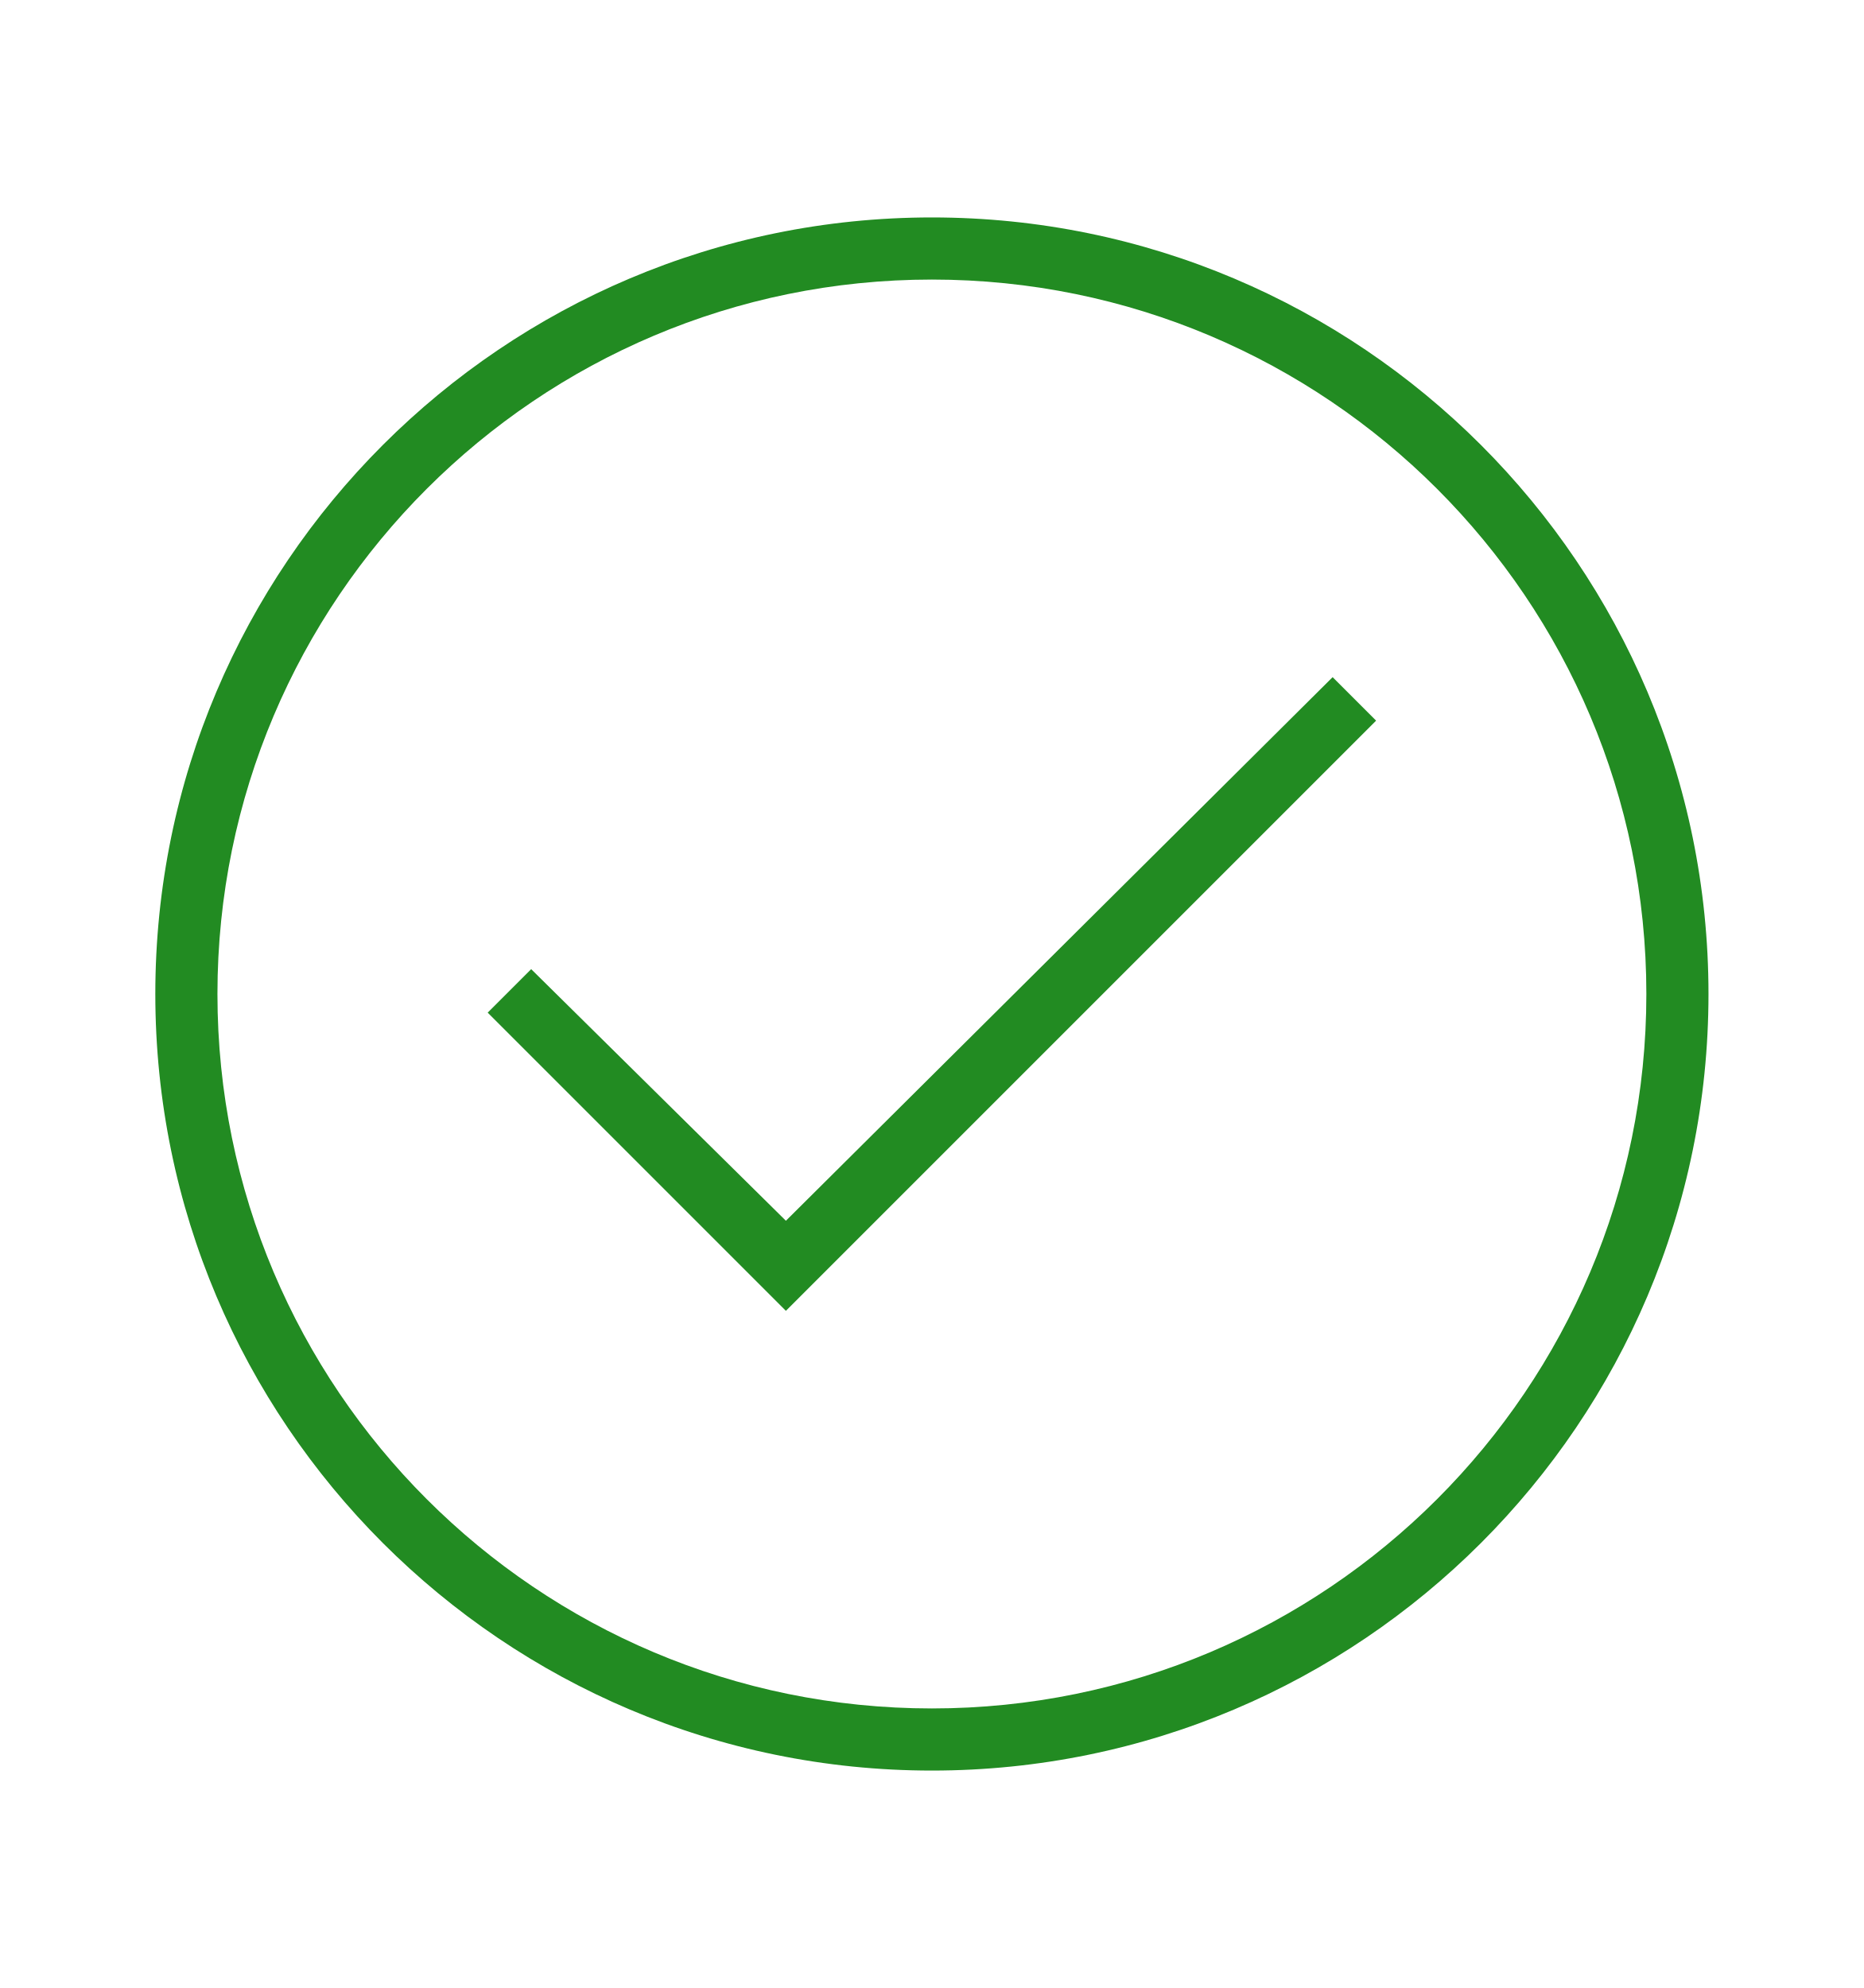
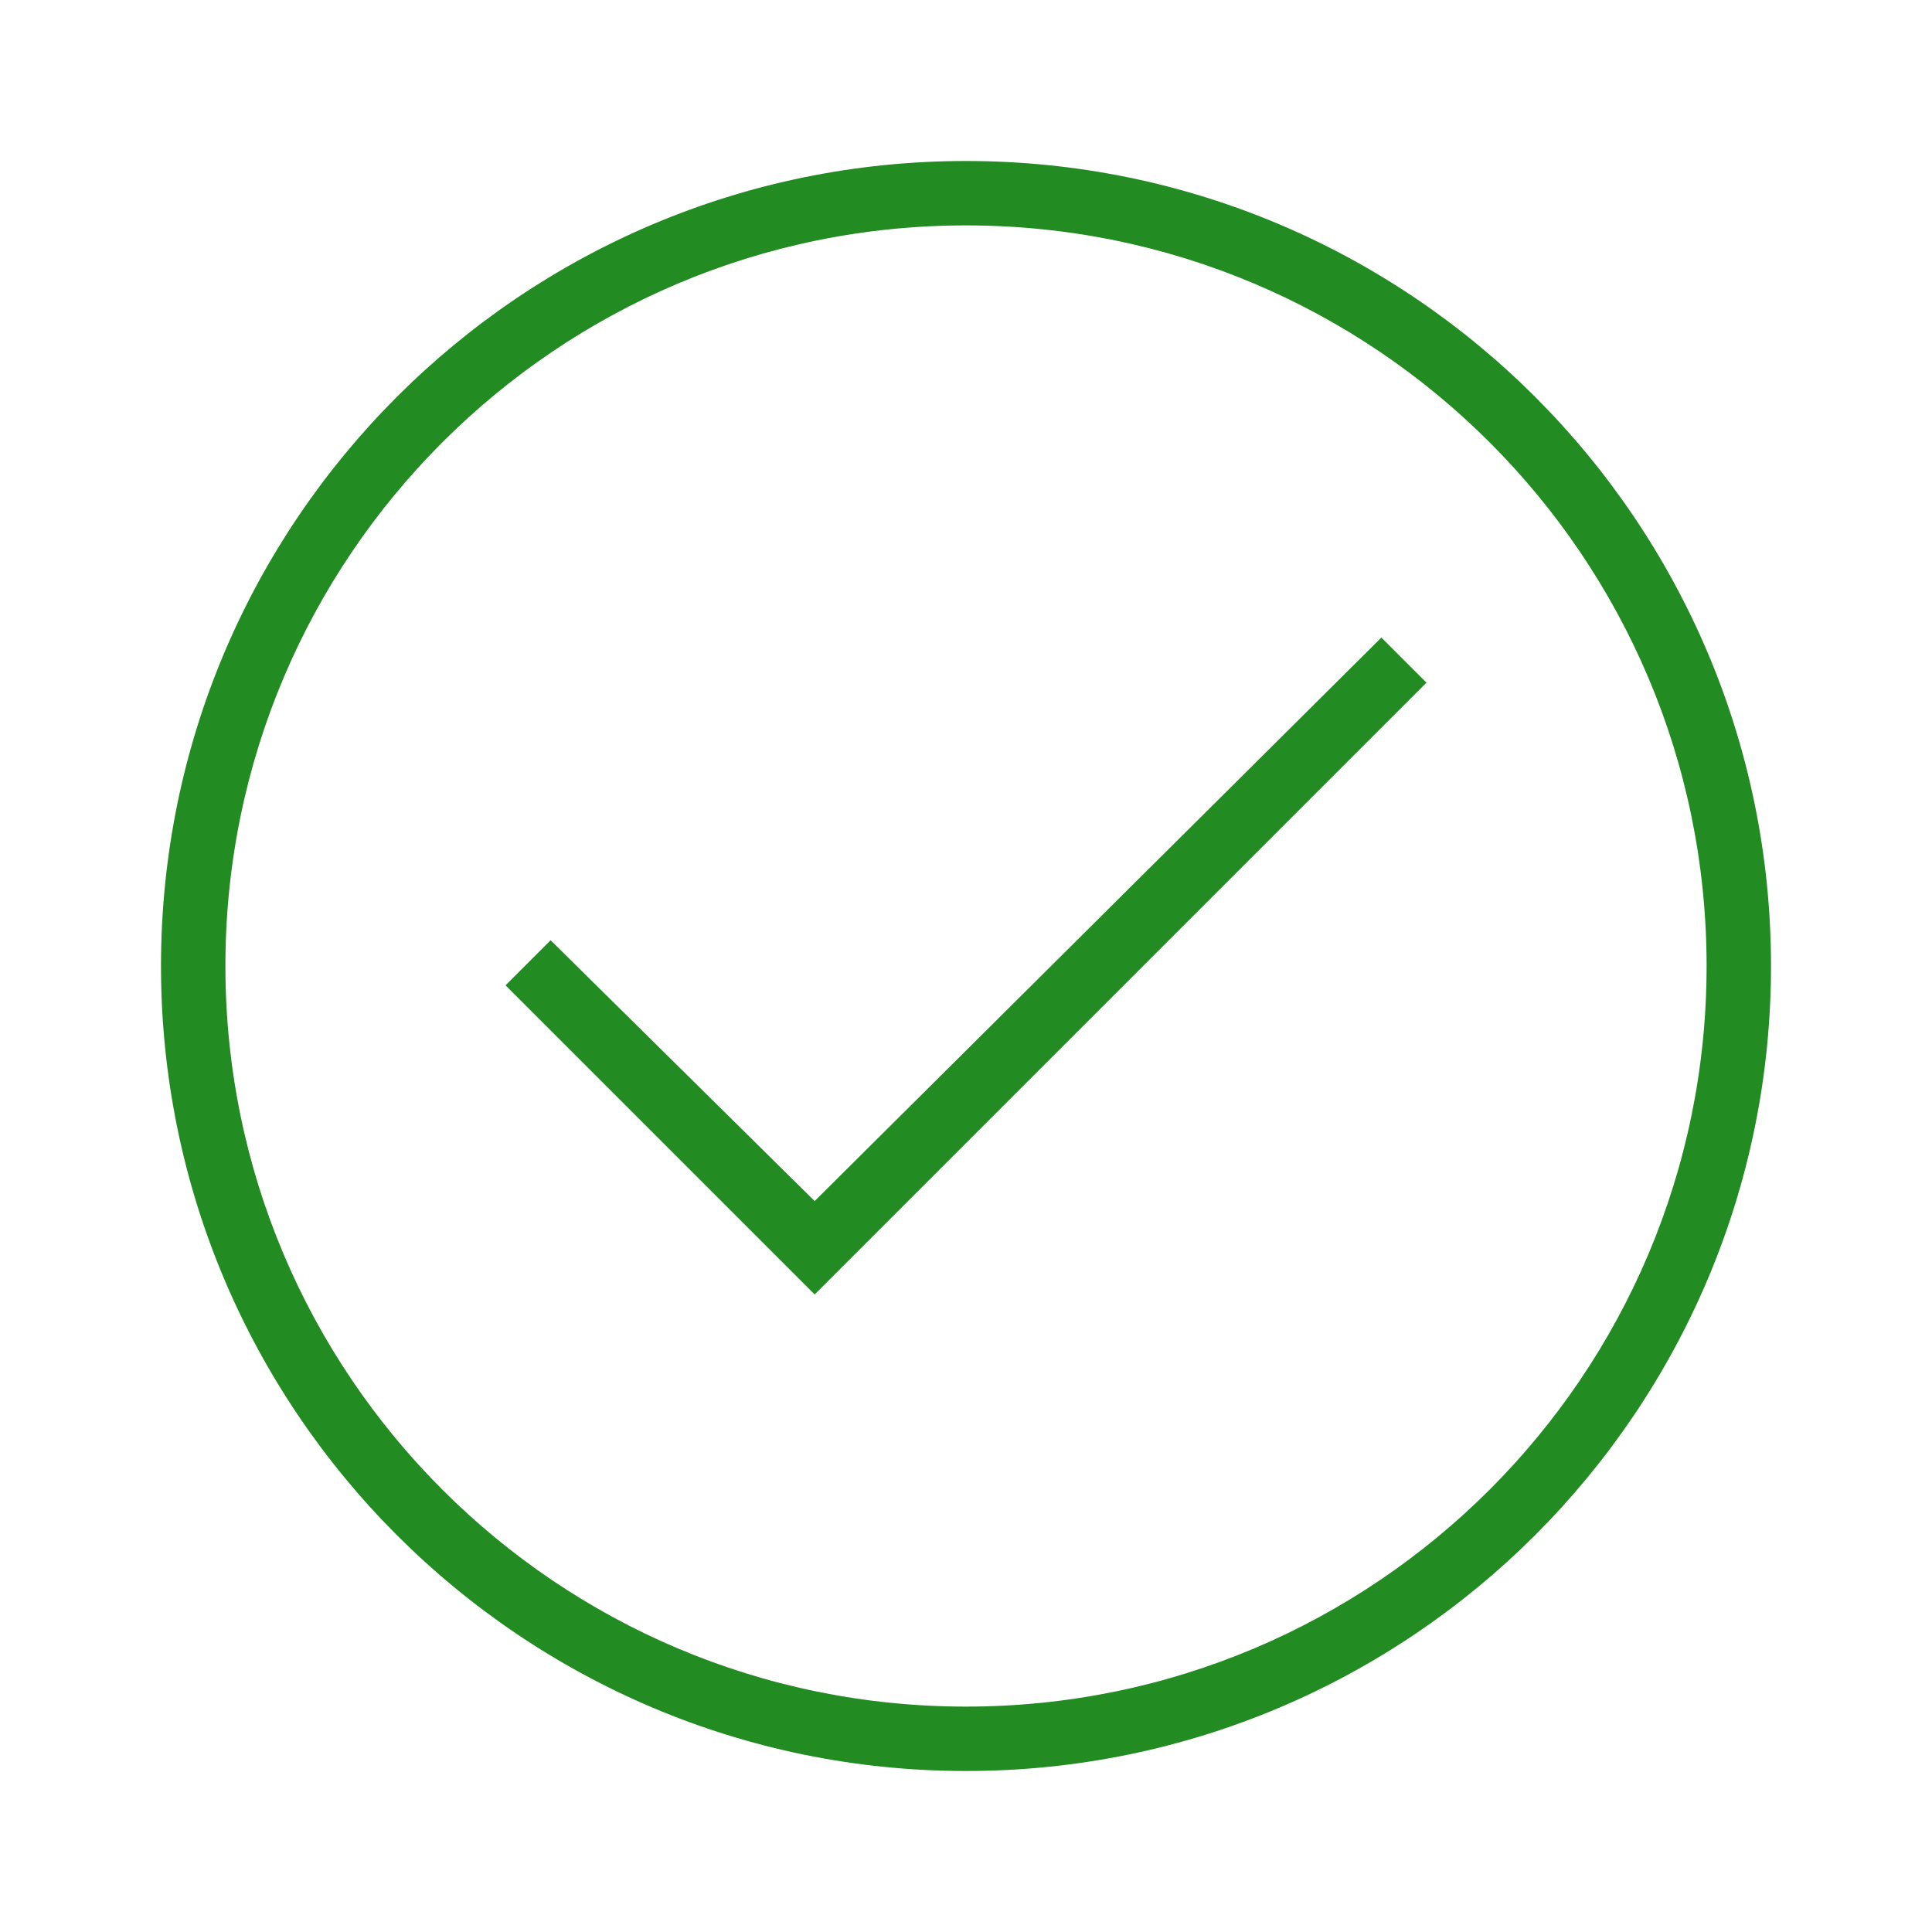
- <svg xmlns="http://www.w3.org/2000/svg" height="16px" width="15px" enable-background="new 0 0 60 60" viewBox="0 0 60 60">
+ <svg xmlns="http://www.w3.org/2000/svg" height="20px" width="20px" enable-background="new 0 0 60 60" viewBox="0 0 60 60">
  <path fill="#228b22" d="M30,5C16.2,5,5,16.2,5,30s11.2,25,25,25s25-11.2,25-25S43.8,5,30,5z M30,53C17.3,53,7,42.7,7,30S17.3,7,30,7s23,10.3,23,23  S42.7,53,30,53z" class="" />
  <polygon fill="#228b22" points="25.3 37.3 17.1 29.2 15.7 30.6 25.3 40.2 44.3 21.2 42.9 19.8" class="" />
</svg>
